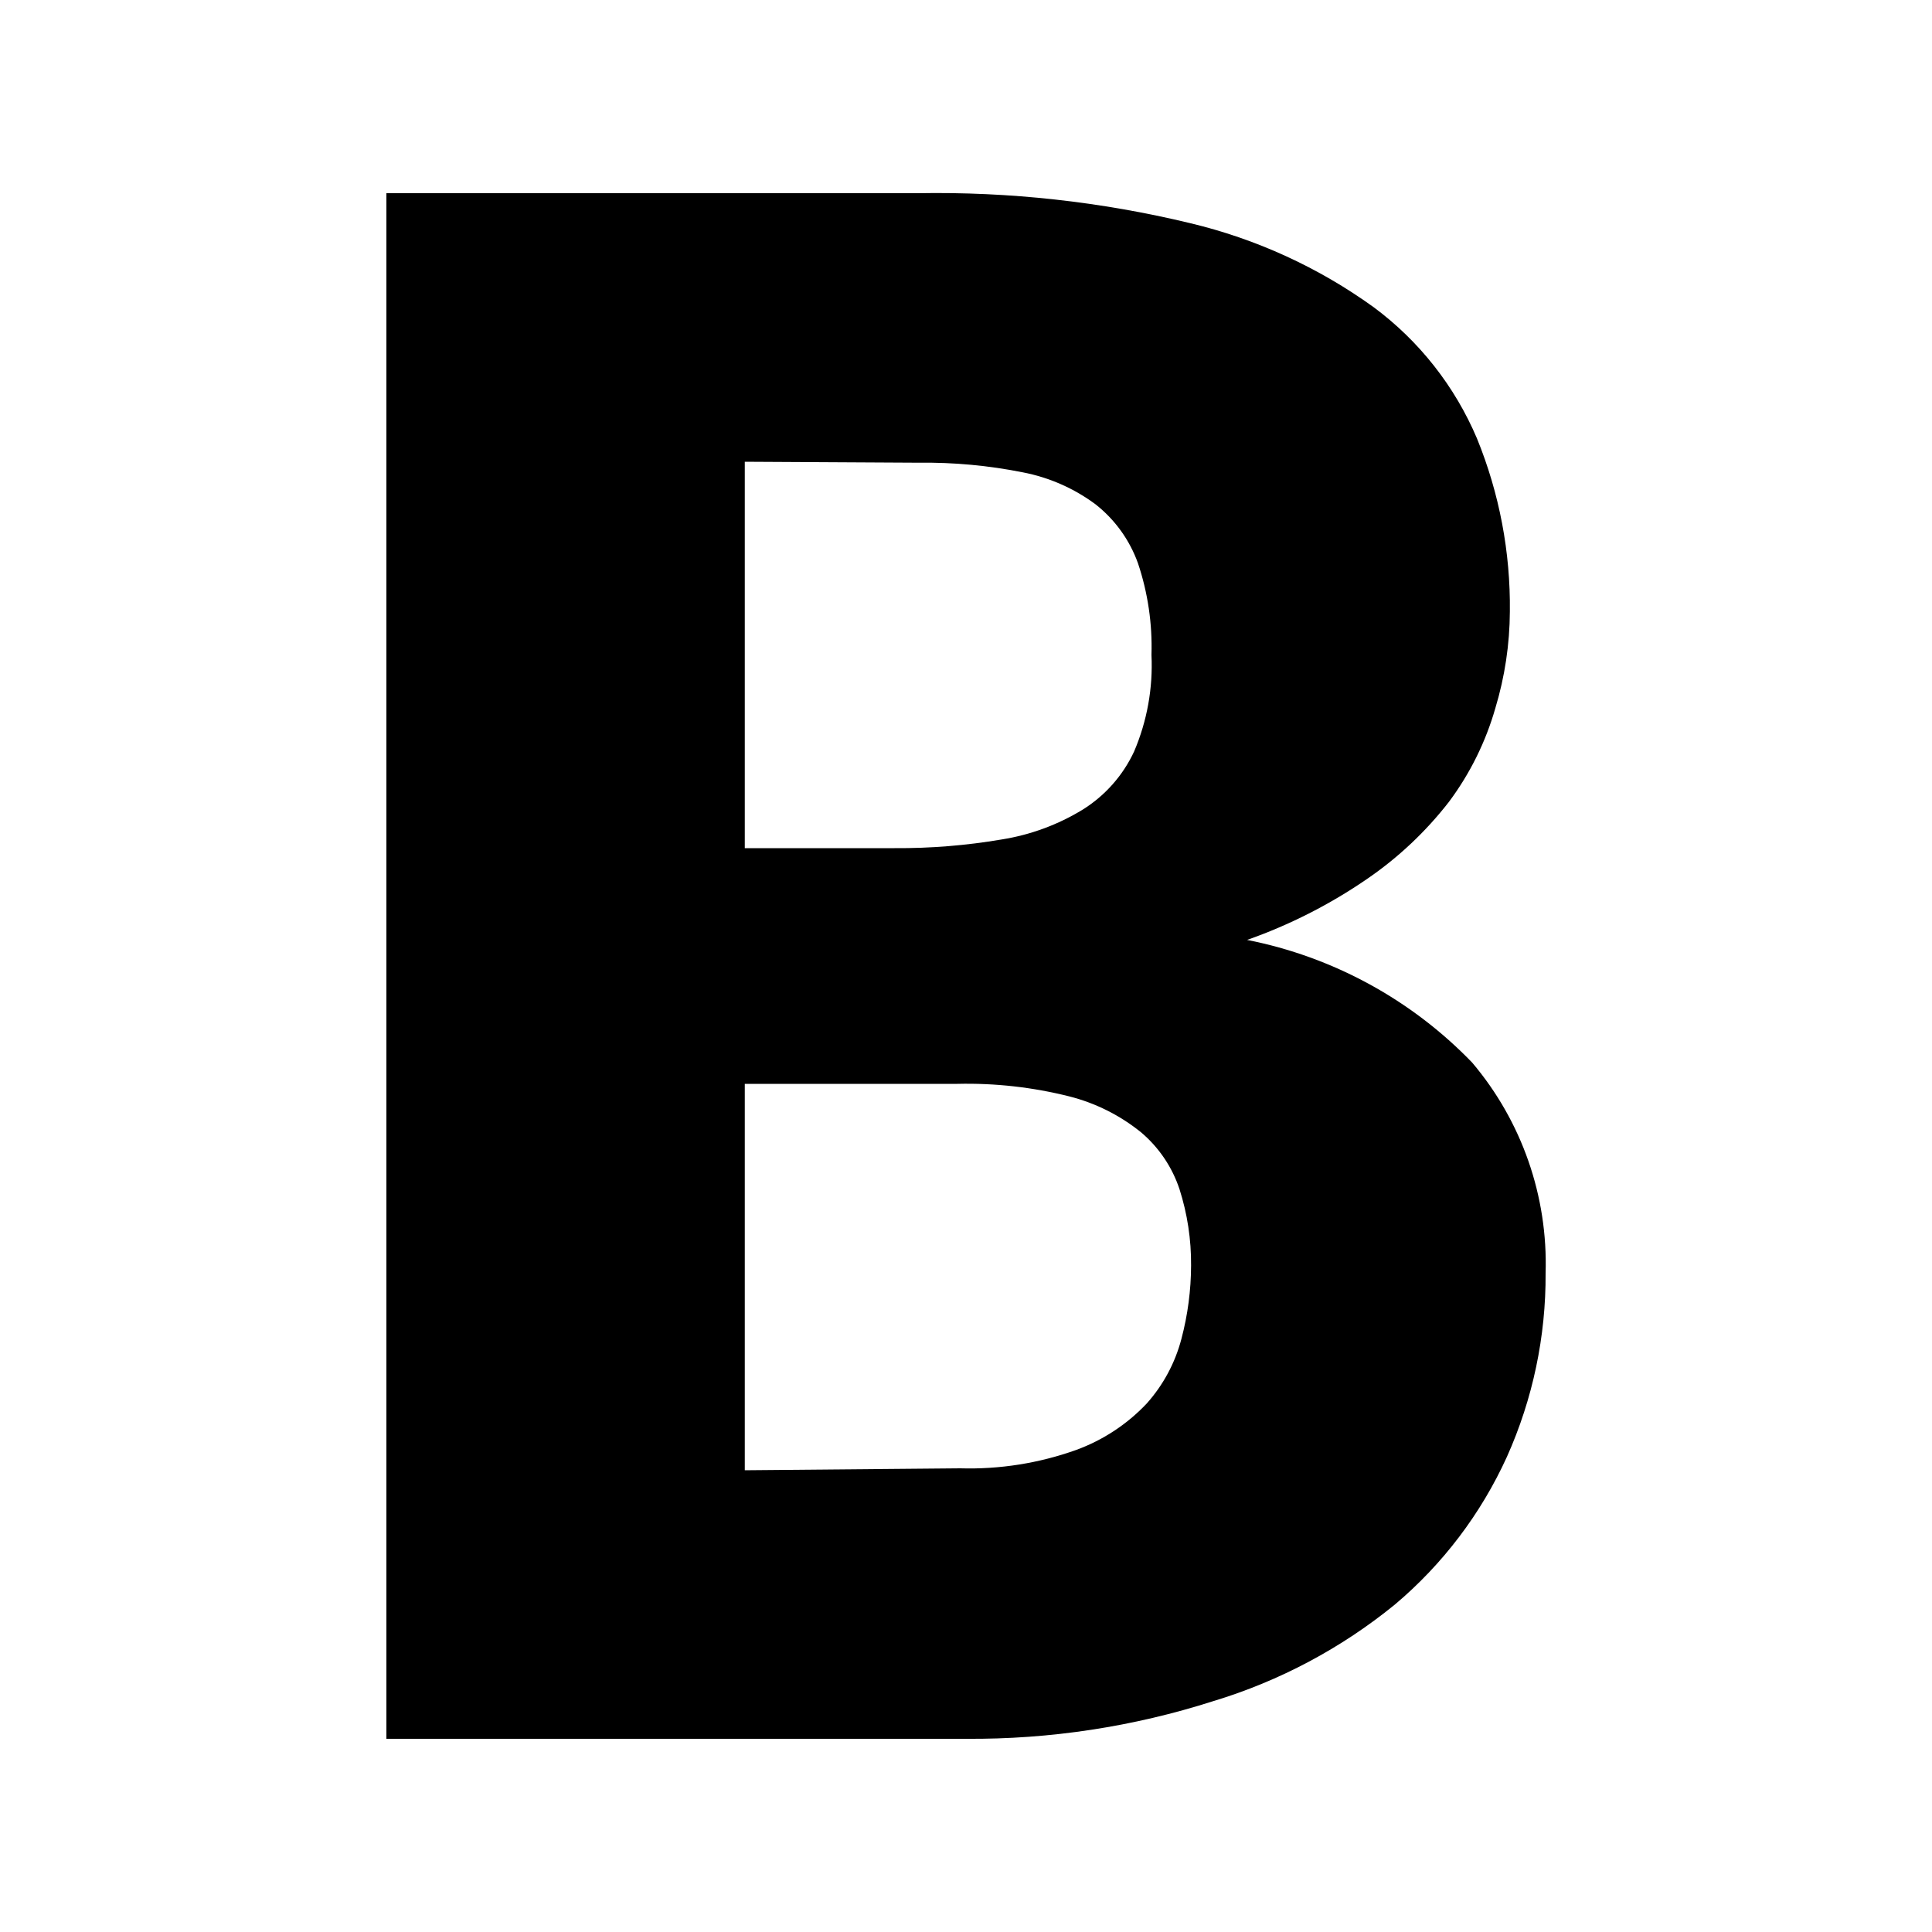
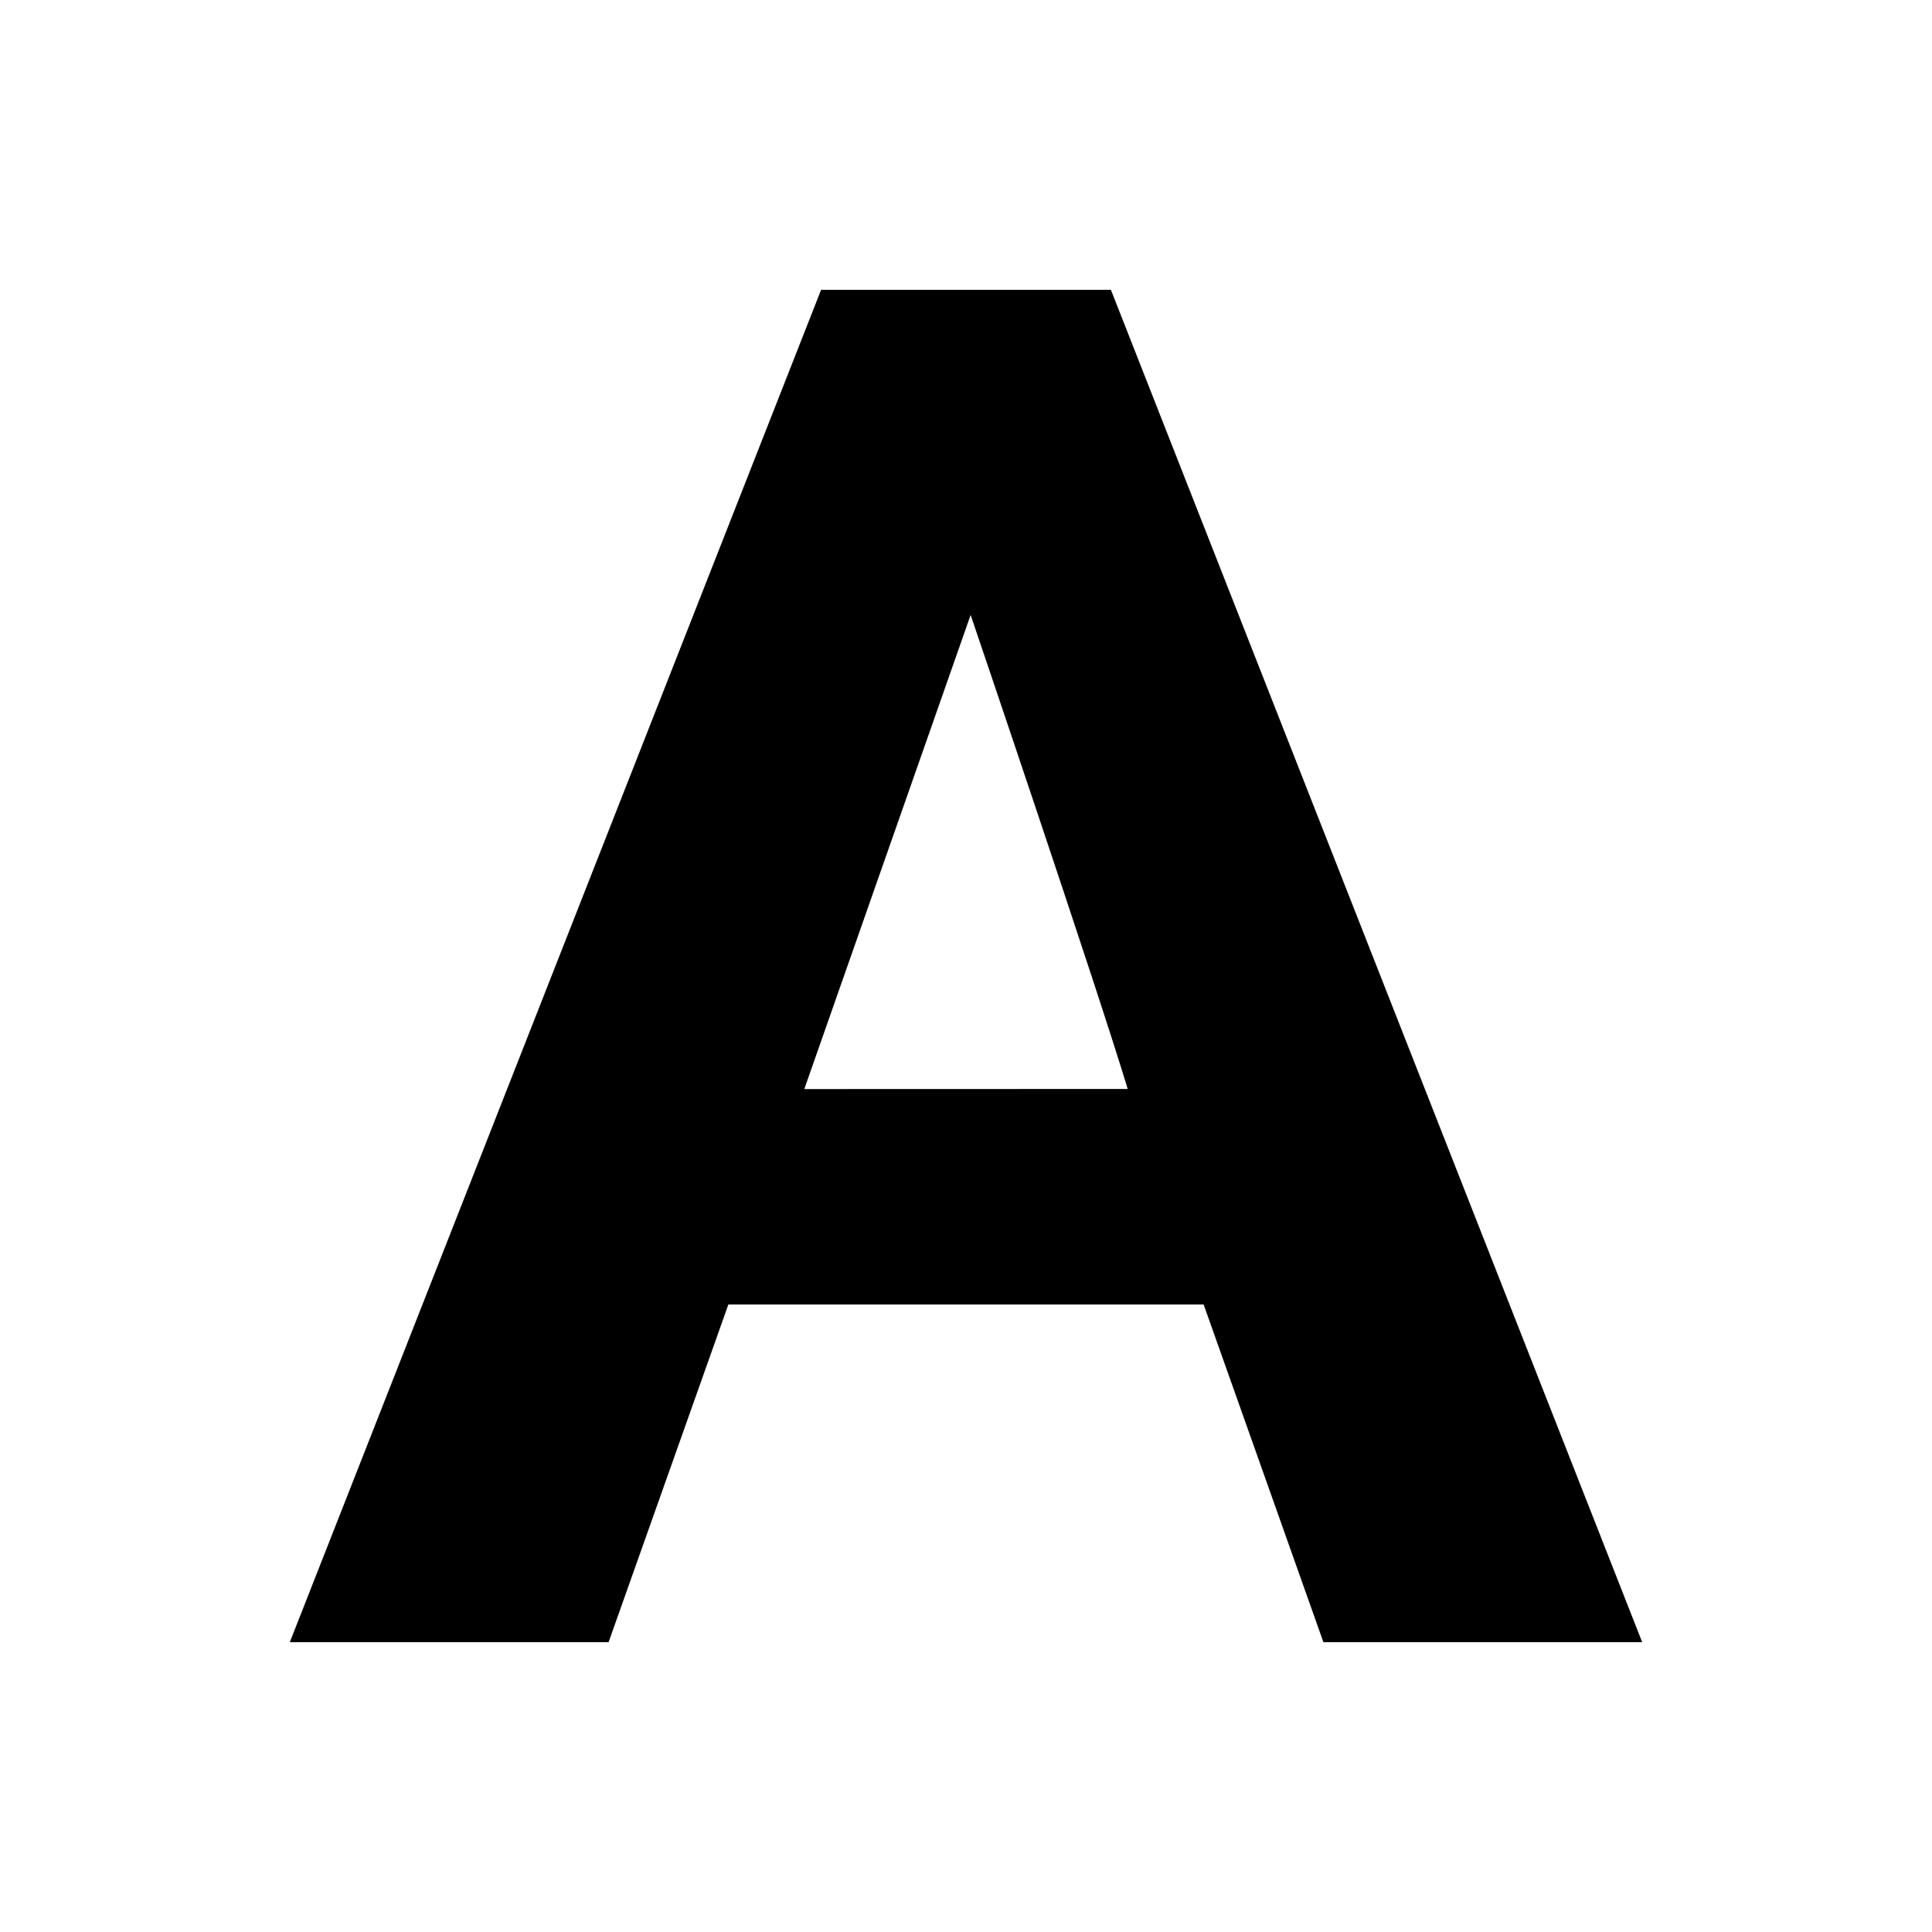
<svg xmlns="http://www.w3.org/2000/svg" width="20" height="20" viewBox="0 0 20 20">
-   <path d="M9.5 2a11.19 11.19 0 0 1 2.82.31 5.38 5.38 0 0 1 1.9.87 3.29 3.29 0 0 1 1.07 1.36 4.6 4.6 0 0 1 .34 1.79 3.52 3.52 0 0 1-.15 1 3 3 0 0 1-.48.97 3.76 3.76 0 0 1-.85.8 5.3 5.3 0 0 1-1.24.63A4.43 4.43 0 0 1 15.24 11a3.22 3.22 0 0 1 .76 2.18 4.58 4.58 0 0 1-.4 1.9 4.36 4.36 0 0 1-1.16 1.53 5.49 5.49 0 0 1-1.88 1A8.19 8.19 0 0 1 10 18H4V2zM7.71 4.78v4h1.55a6.35 6.35 0 0 0 1.11-.09 2.3 2.3 0 0 0 .84-.31 1.41 1.41 0 0 0 .53-.6 2.27 2.27 0 0 0 .18-1 2.72 2.72 0 0 0-.14-.95 1.36 1.36 0 0 0-.44-.61 1.85 1.85 0 0 0-.75-.33 5.16 5.16 0 0 0-1.08-.1zM9.94 15.2a3.28 3.28 0 0 0 1.2-.19 1.9 1.9 0 0 0 .73-.48 1.62 1.62 0 0 0 .36-.67 3 3 0 0 0 .1-.76 2.53 2.53 0 0 0-.12-.79 1.31 1.31 0 0 0-.4-.59 1.94 1.94 0 0 0-.74-.37 4.34 4.34 0 0 0-1.16-.13h-2.2v4z" />
+   <path d="M8.326 11.274l1.722-4.908s1.305 3.843 1.626 4.907zM13.7 17H17L11.5 3h-3L3 17h3.3l1.24-3.496h4.92z" />
</svg>
